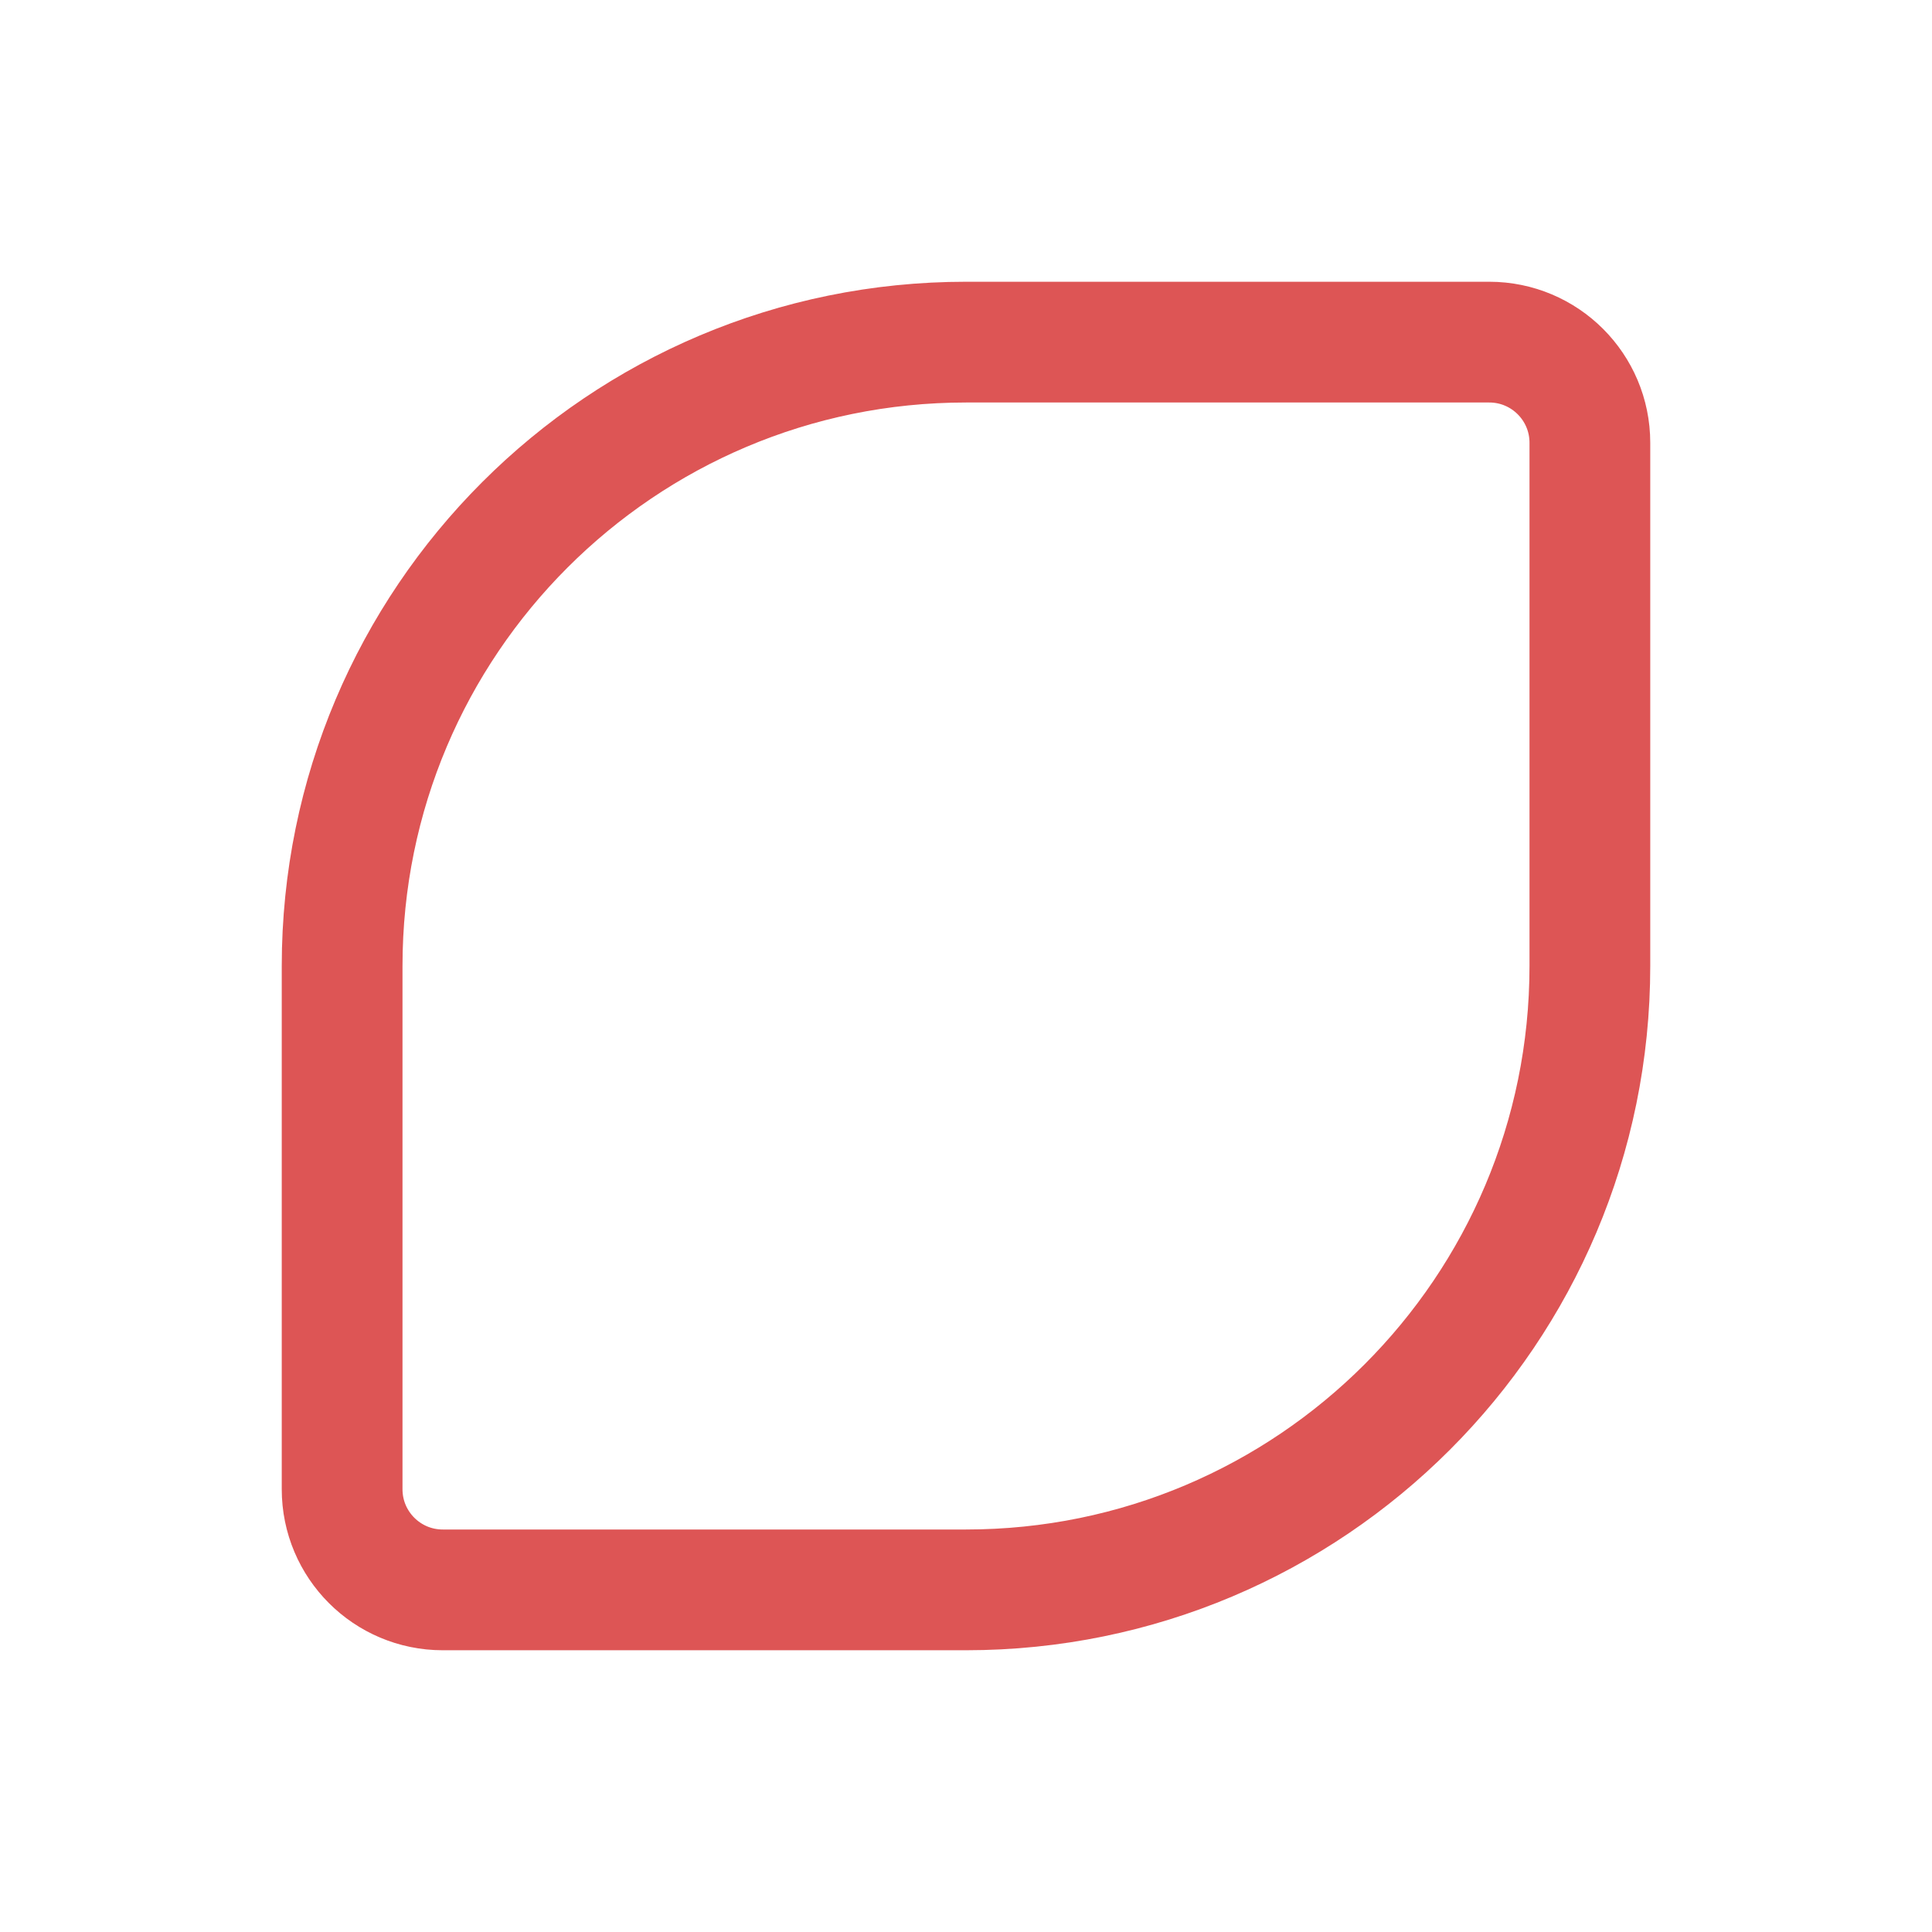
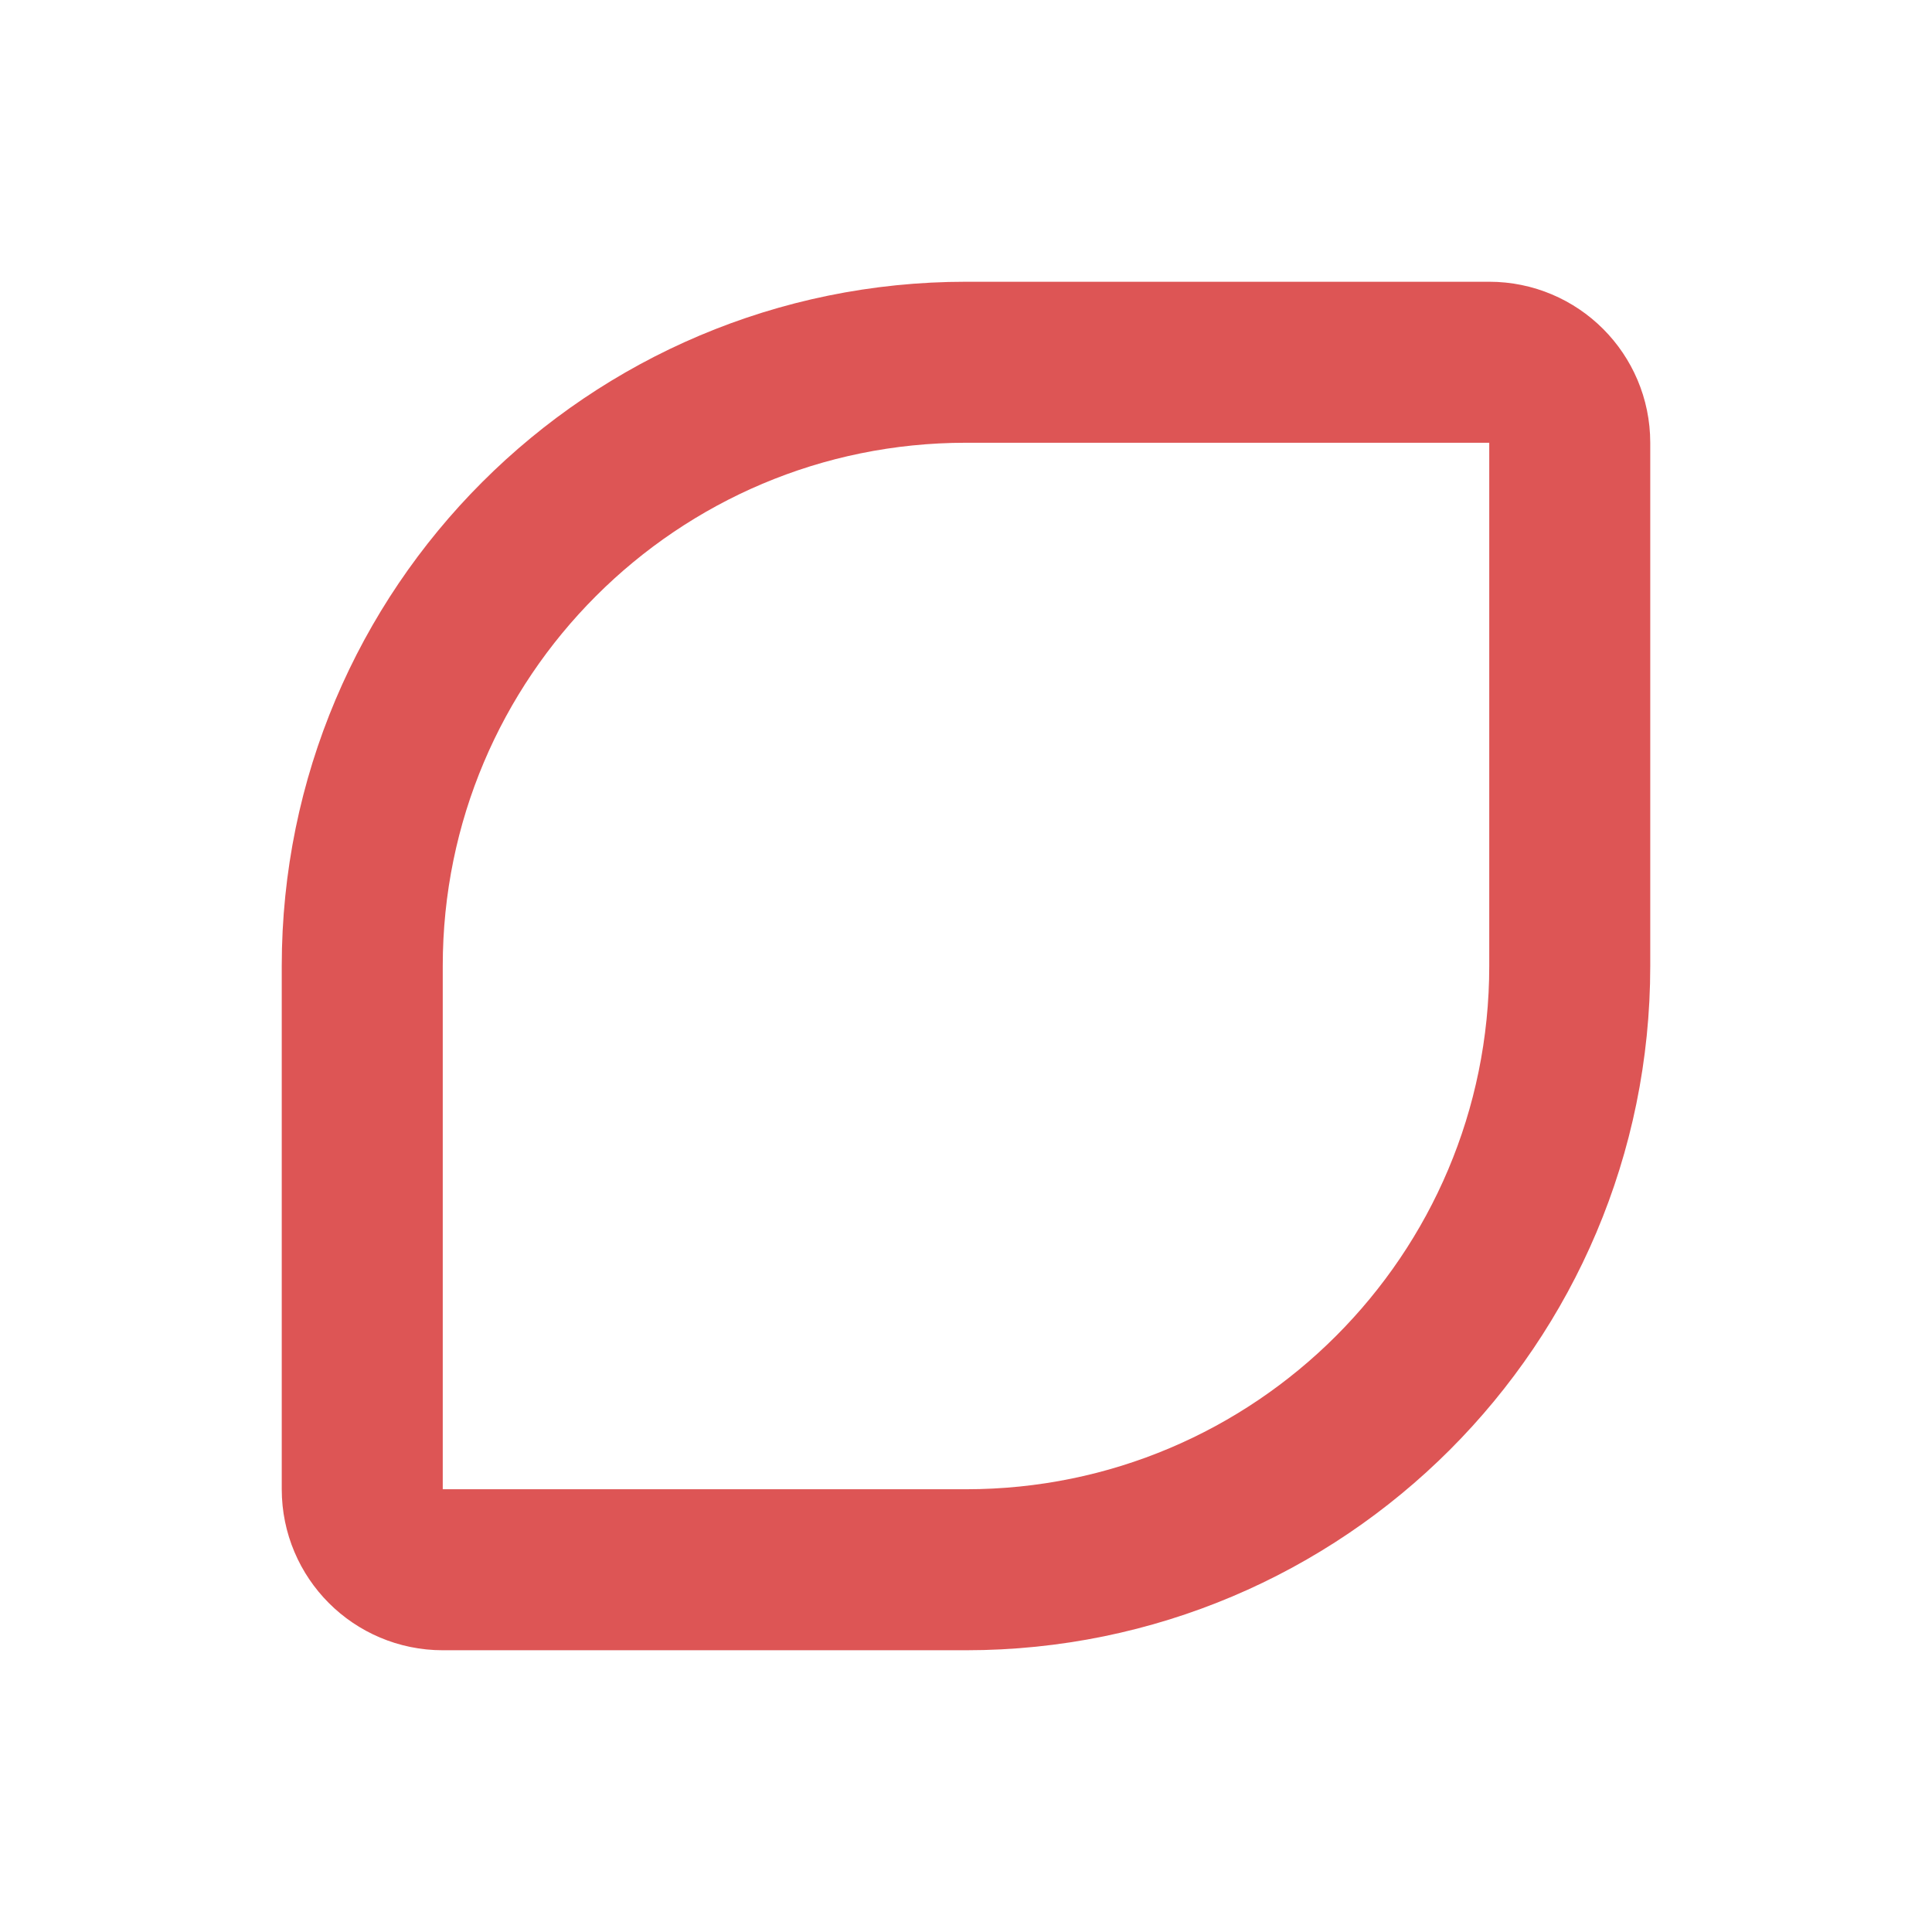
<svg xmlns="http://www.w3.org/2000/svg" xmlns:ns1="https://boxy-svg.com" width="48" height="48" viewBox="0 0 48 48" fill="none">
-   <path stroke-width="3" style="stroke-width: 3; stroke: rgb(221, 85, 85);" d="M 24 8.5 H 37 A 2.5 2.5 0 0 1 39.5 11 V 24 A 15.5 15.5 0 0 1 24 39.5 H 11 A 2.5 2.5 0 0 1 8.5 37 V 24 A 15.5 15.5 0 0 1 24 8.5 Z" ns1:shape="rect 8.5 8.5 31 31 0 15.5 15.5 0 2.5 2.5 0 15.5 15.5 0 2.5 2.5 2@7449ce72" />
+   <path style="stroke: rgb(221, 85, 85); stroke-width: 4px;" d="M 24 9 H 37 A 2 2 0 0 1 39 11 V 24 A 15 15 0 0 1 24 39 H 11 A 2 2 0 0 1 9 37 V 24 A 15 15 0 0 1 24 9 Z" ns1:shape="rect 9 9 30 30 0 15 15 0 2 2 0 15 15 0 2 2 2@37b56c96" />
</svg>
